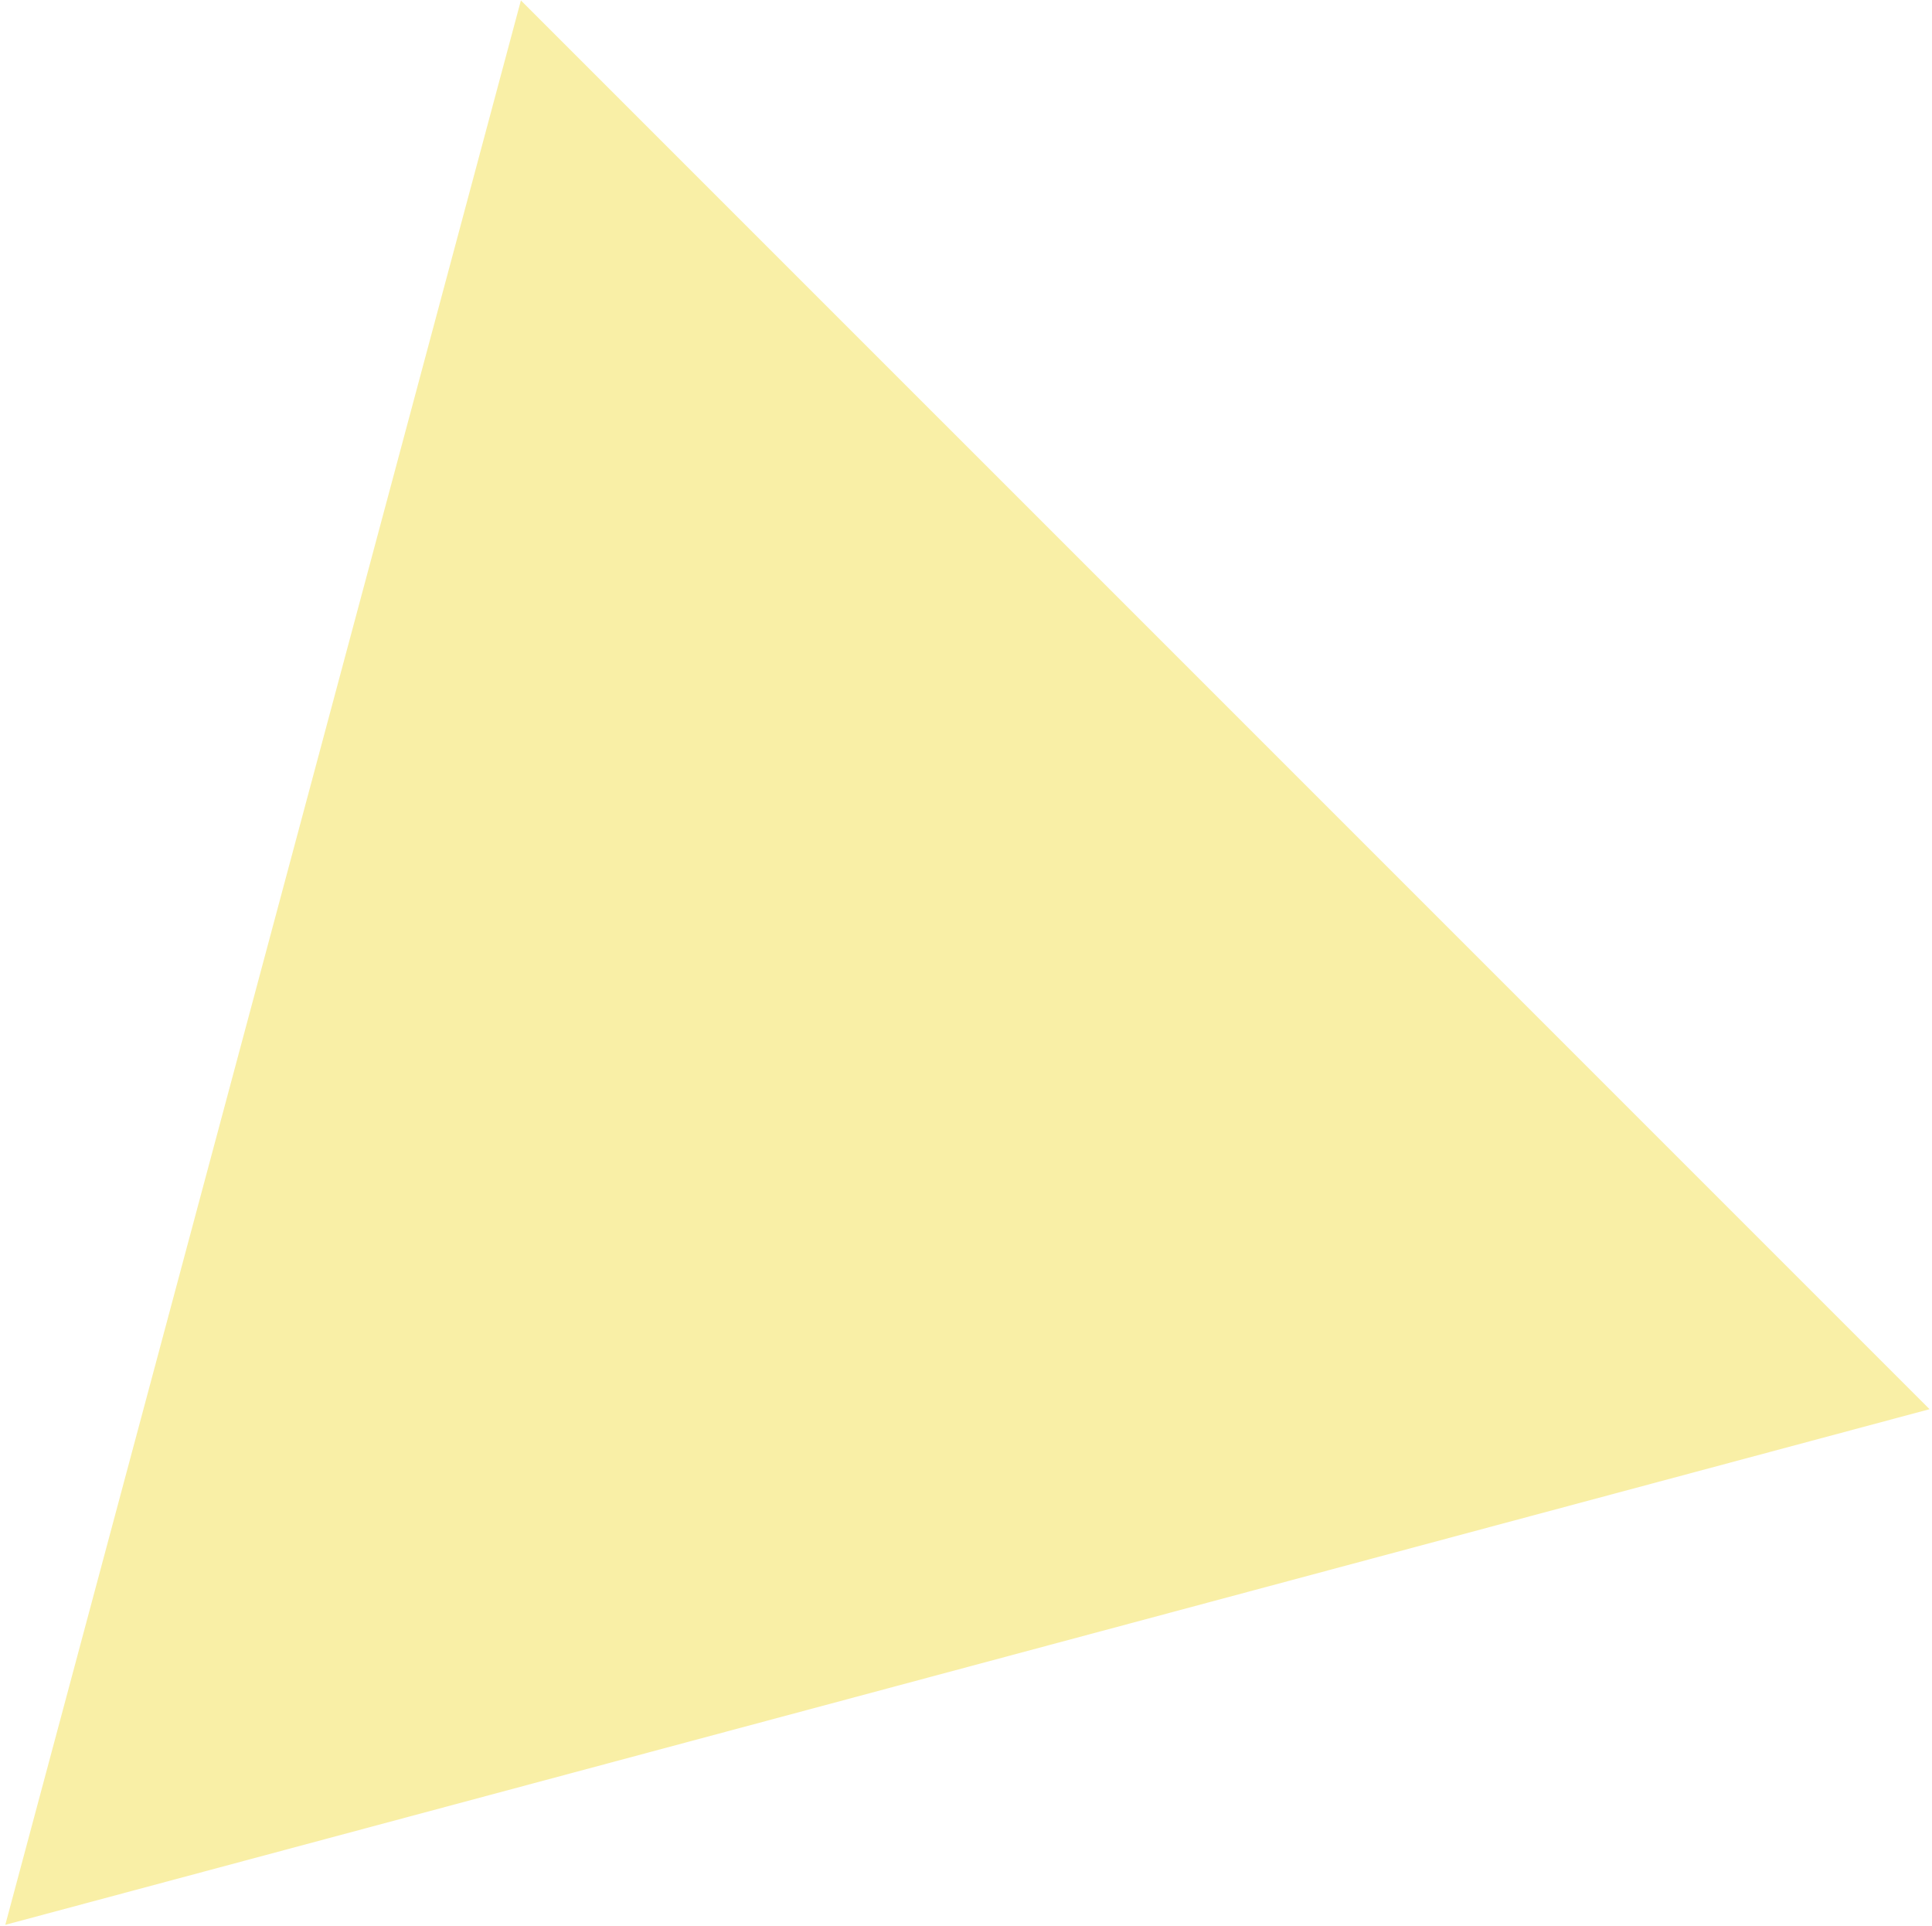
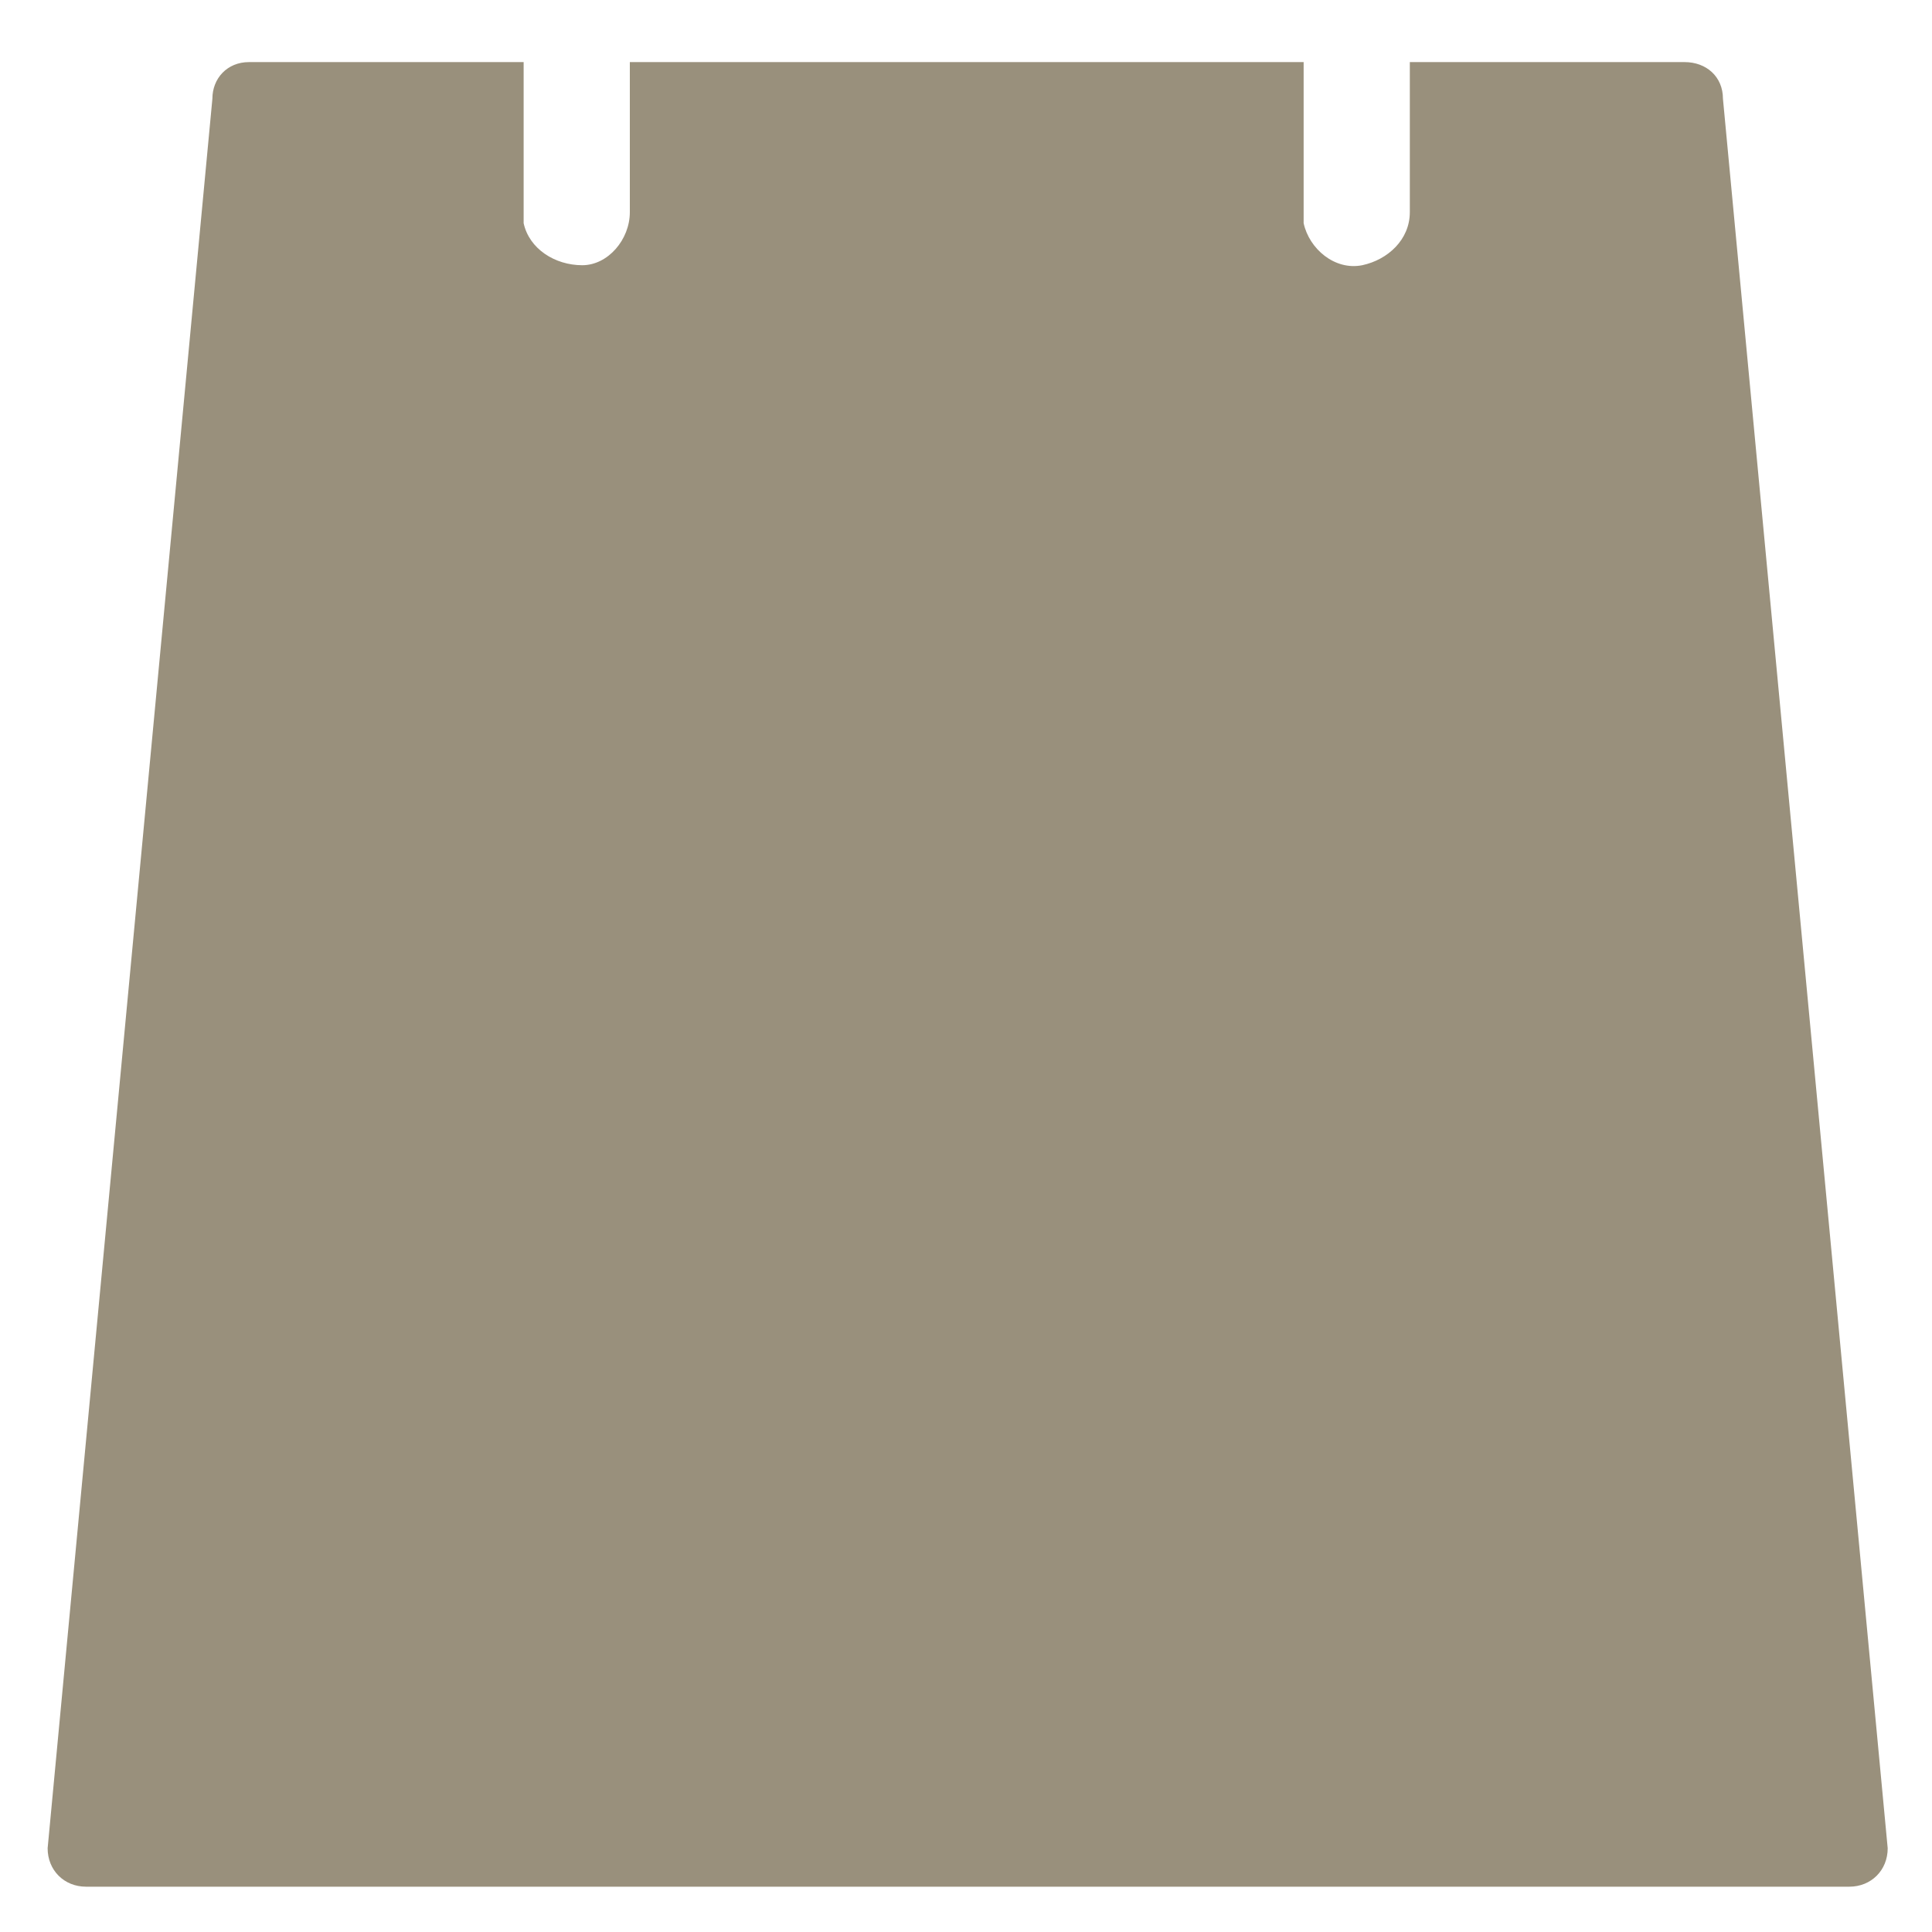
- <svg xmlns="http://www.w3.org/2000/svg" width="289" height="288" viewBox="0 0 289 288" fill="none">
-   <path d="M77.92 0.063L288.634 210.775L0.793 287.902L77.92 0.063Z" fill="#F7E881" fill-opacity="0.7" />
+ <svg xmlns="http://www.w3.org/2000/svg" width="29" height="29" viewBox="0 0 29 29" fill="none">
+   <path d="M25.862 1.482C25.862 1.152 25.614 0.932 25.285 0.932H21.162C21.162 1.811 21.162 3.02 21.162 3.185C21.162 3.597 20.832 3.899 20.448 3.981C20.035 4.064 19.651 3.734 19.568 3.35C19.568 3.267 19.568 3.267 19.568 3.185C19.568 2.937 19.568 1.894 19.568 0.932H9.454C9.454 1.811 9.454 2.937 9.454 3.185C9.454 3.597 9.125 3.981 8.74 3.981C8.328 3.981 7.943 3.734 7.86 3.35C7.86 3.267 7.86 3.267 7.86 3.185C7.86 3.02 7.86 1.811 7.86 0.932H3.738C3.408 0.932 3.188 1.179 3.188 1.482L0.715 27.743C0.715 28.073 0.962 28.32 1.292 28.32H27.758C28.088 28.32 28.335 28.073 28.335 27.743L25.862 1.482Z" fill="#99907C" />
</svg>
